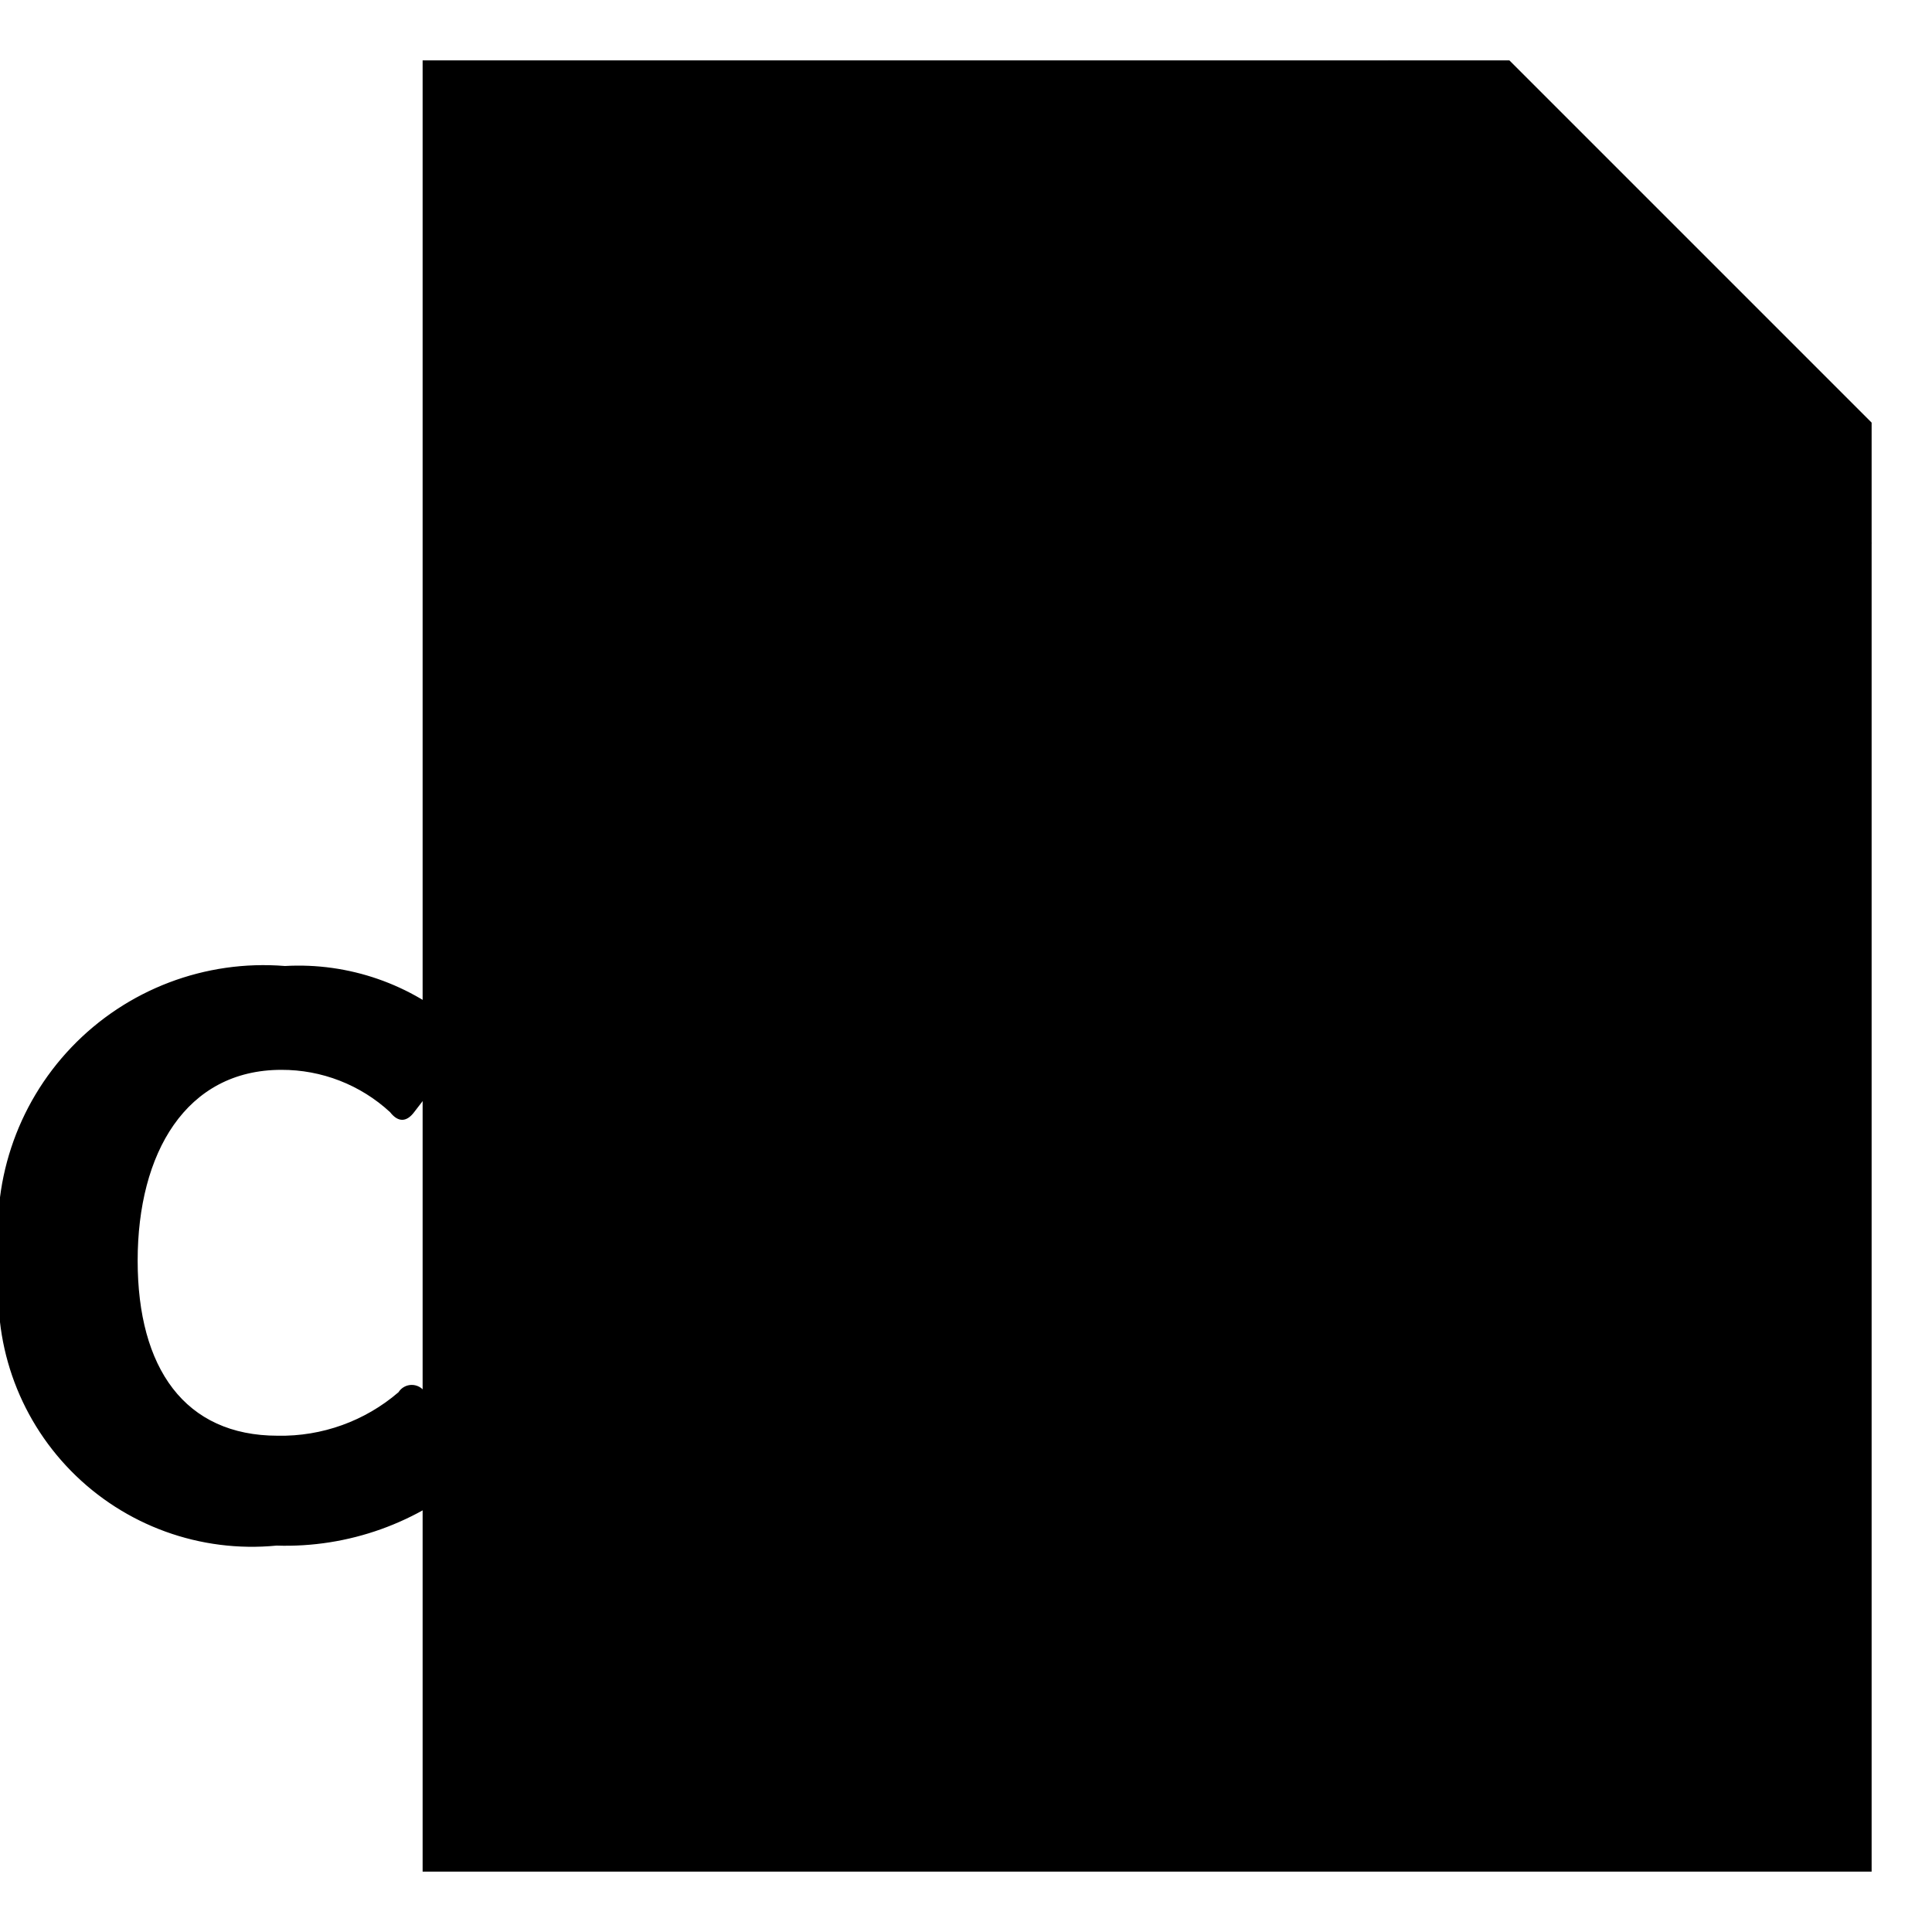
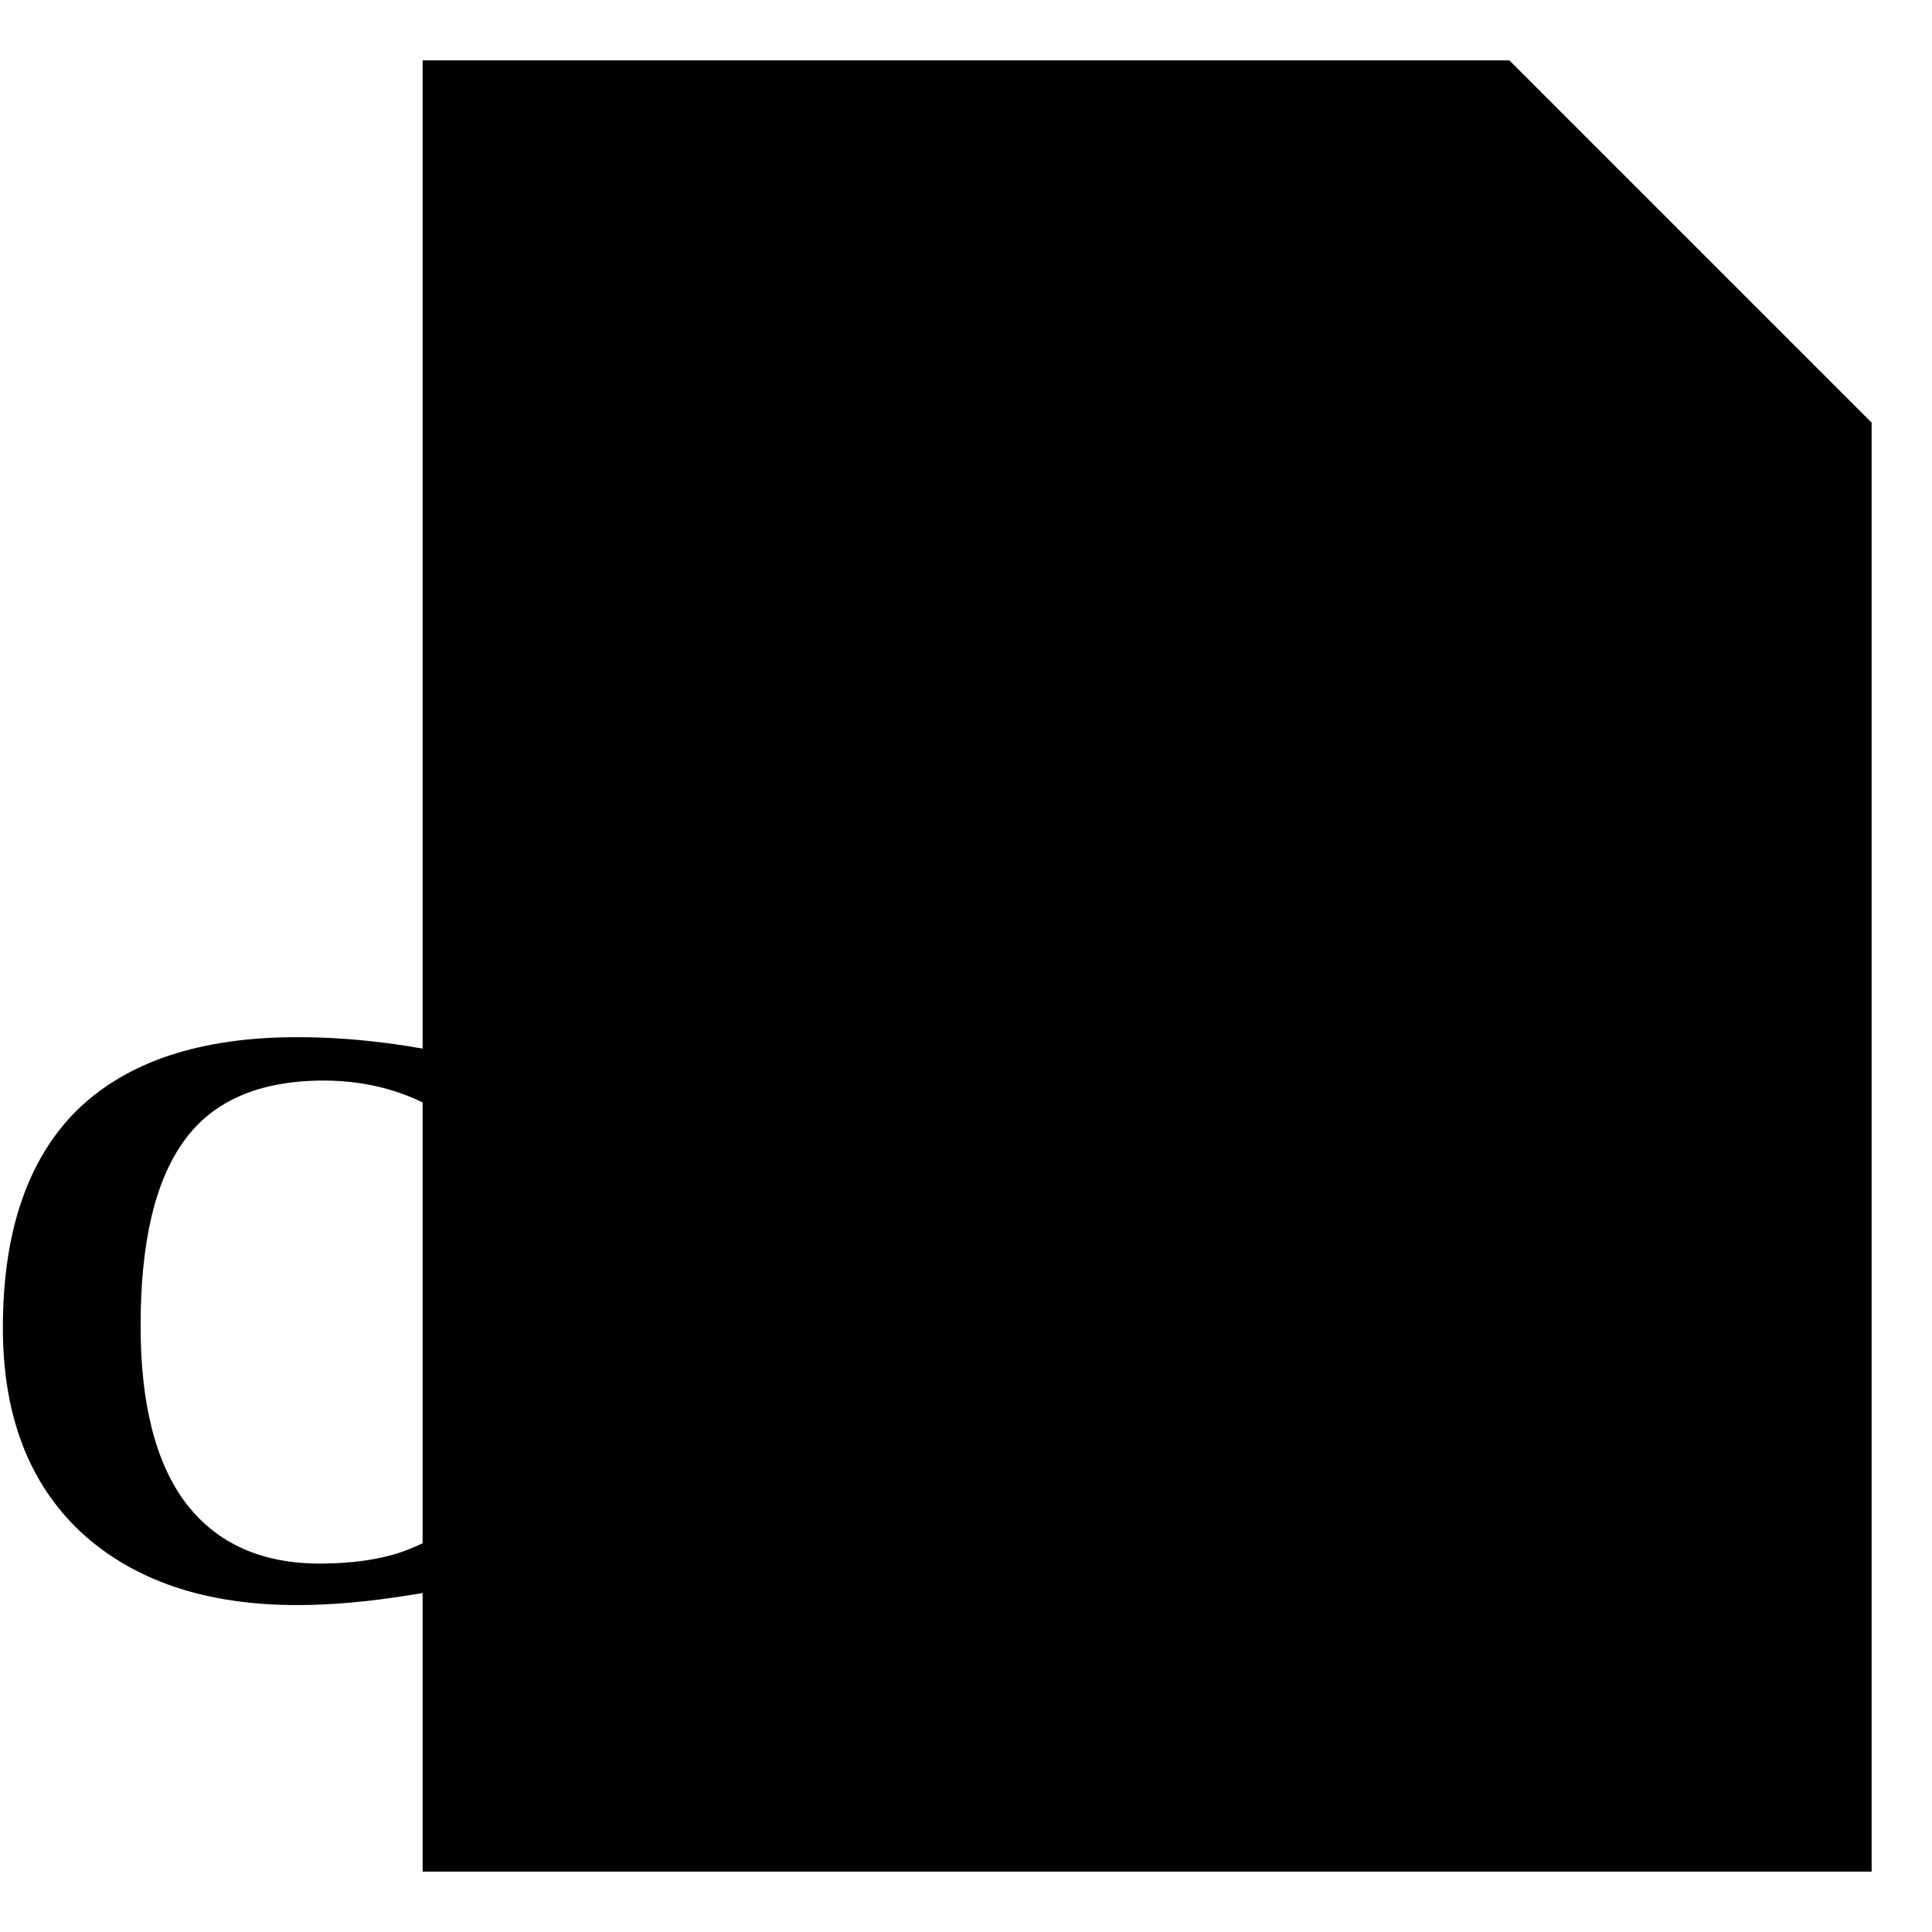
<svg xmlns="http://www.w3.org/2000/svg" viewBox="0 0 16 16">
  <g id="Document_CSV">
    <path stroke-linejoin="round" d="M3.5 14v1.5h12v-12l-3-3h-9V7" />
    <path stroke-linejoin="round" d="M11.5.5v4h4" />
-     <path d="M2.29 12.8A2.1 2.1 0 0 1 0 10.47 2.2 2.2 0 0 1 2.36 8a2 2 0 0 1 1.44.5.15.15 0 0 1 0 .23l-.37.48c-.06.08-.13.09-.2 0a1.32 1.32 0 0 0-.9-.35c-.79 0-1.19.69-1.19 1.58s.39 1.45 1.16 1.45a1.49 1.49 0 0 0 1-.36.13.13 0 0 1 .22 0l.39.47a.14.14 0 0 1 0 .22 2.34 2.34 0 0 1-1.62.58zm4.27 0A2.8 2.8 0 0 1 5 12.36a.14.14 0 0 1 0-.22l.31-.53c.06-.09.12-.1.2 0a1.93 1.93 0 0 0 1.16.36c.49 0 .77-.15.77-.48s-.29-.48-.76-.59C6 10.72 5 10.54 5 9.46 5 8.54 5.7 8 6.82 8a2.68 2.68 0 0 1 1.4.34.15.15 0 0 1 .06.22L8 9.12c0 .1-.11.11-.2 0a1.85 1.85 0 0 0-1-.28c-.56 0-.75.21-.75.5s.32.44.76.55c.84.2 1.65.41 1.65 1.4s-.75 1.51-1.9 1.51zm4.32-.07a.21.21 0 0 1-.22-.14 26.83 26.83 0 0 1-1.41-4.25.53.53 0 0 1 0-.13.12.12 0 0 1 .13-.12h.76c.11 0 .16 0 .19.16a22.72 22.72 0 0 0 1 3.37 28.17 28.17 0 0 0 1-3.38.17.17 0 0 1 .19-.15h.68a.12.12 0 0 1 .13.12.58.58 0 0 1 0 .13 26.74 26.74 0 0 1-1.41 4.25.21.21 0 0 1-.22.14z" />
+     <text fill="currentcolor" stroke="none" transform="translate(-.32 13.23)" font-size="7" font-weight="700" letter-spacing=".07em">
+       C<tspan x="4.86" y="0" letter-spacing=".06em">S</tspan>
+       <tspan x="9.27" y="0" letter-spacing=".03em">V</tspan>
+     </text>
  </g>
</svg>
